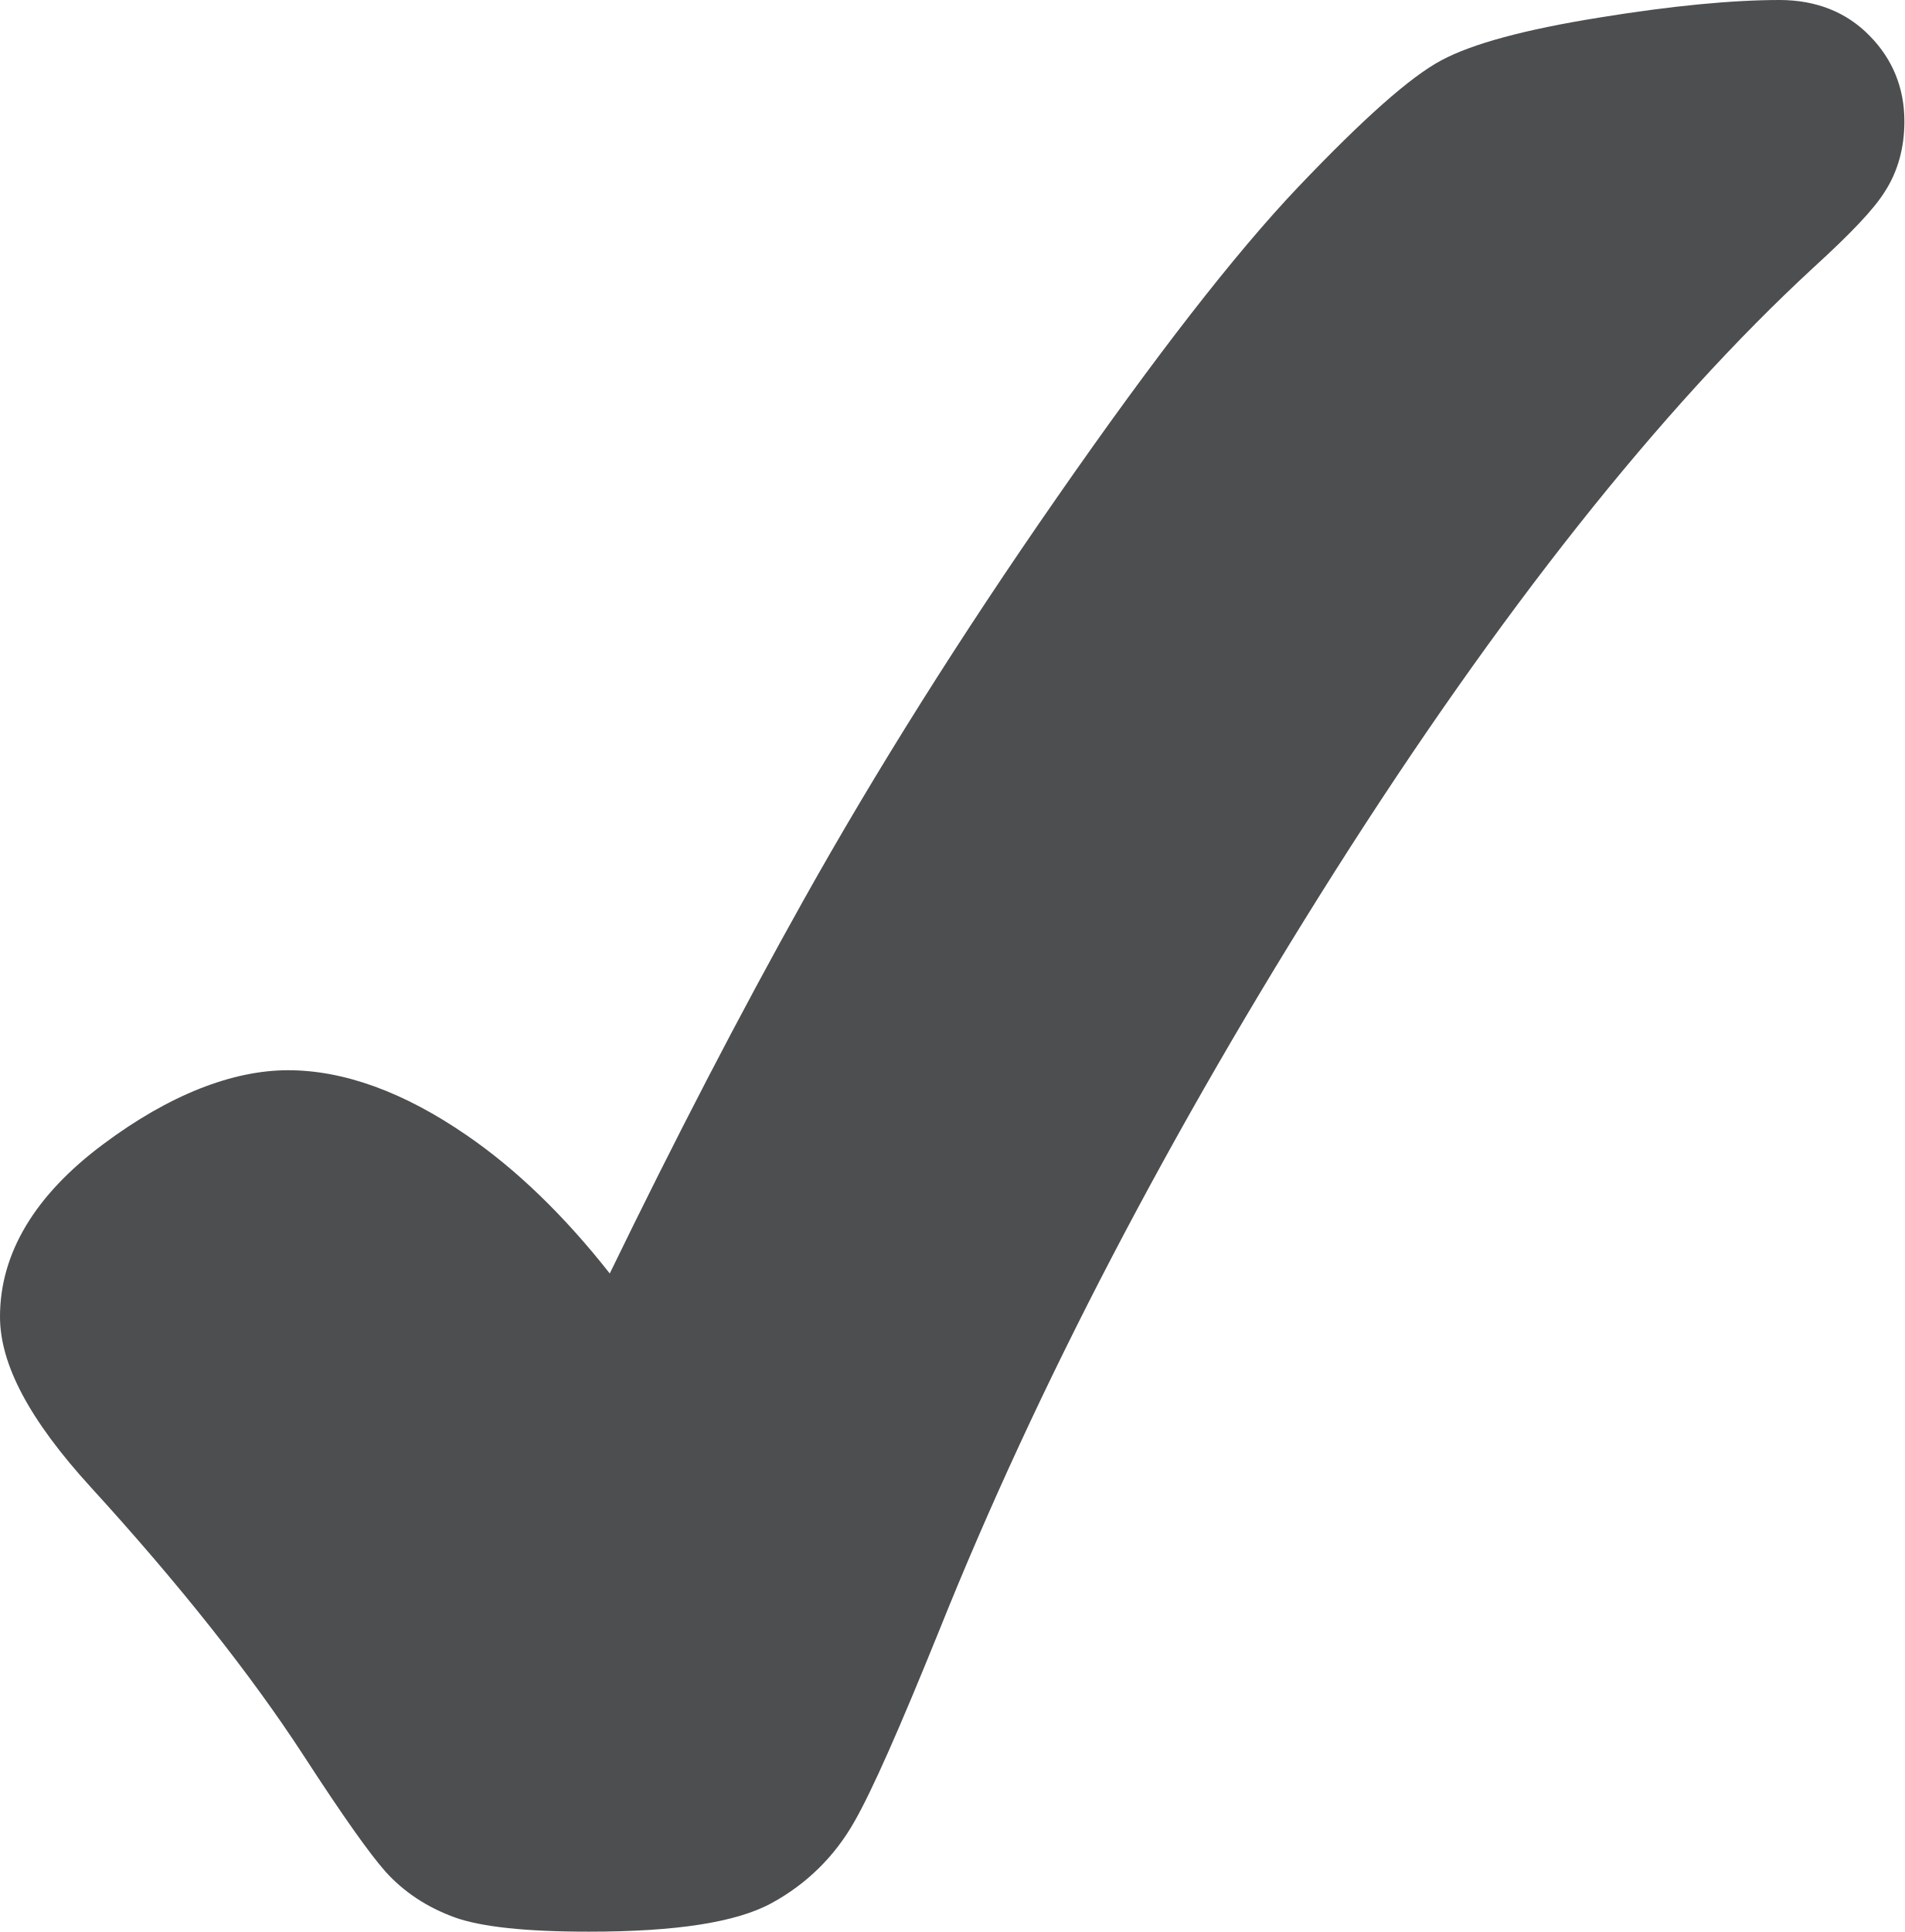
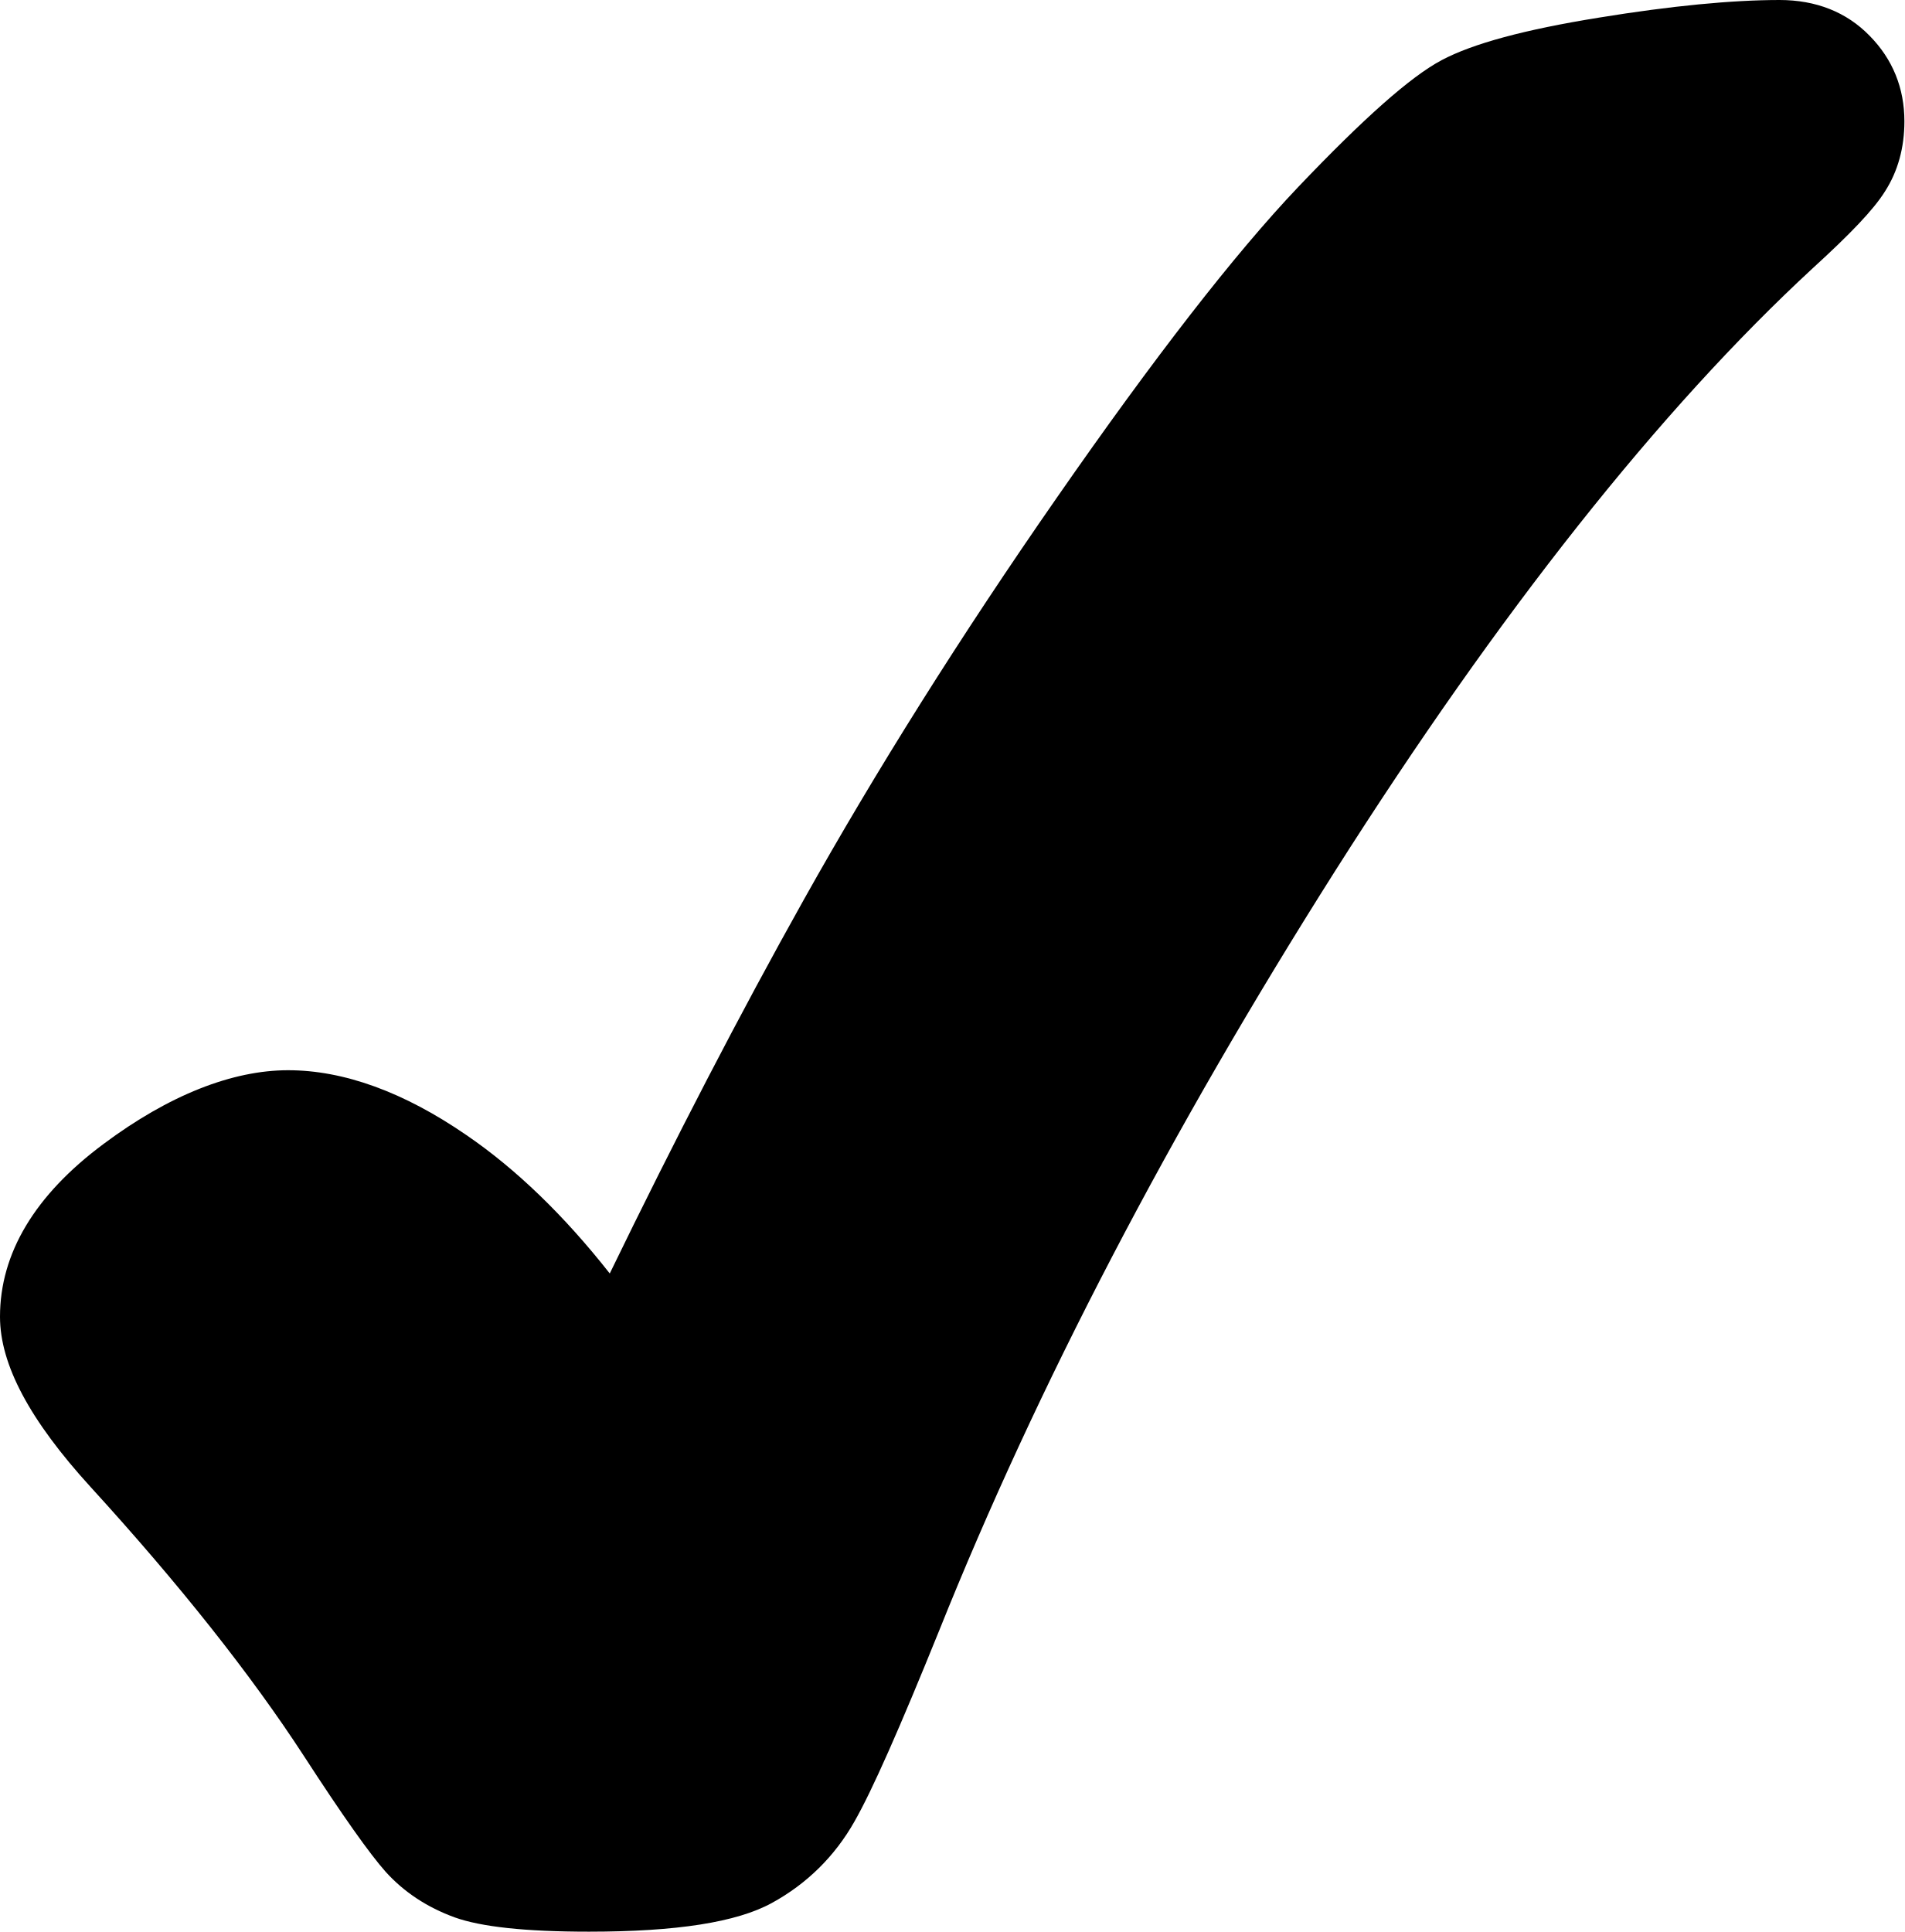
<svg xmlns="http://www.w3.org/2000/svg" id="Layer_2" data-name="Layer 2" viewBox="0 0 58.57 59.41">
  <defs>
    <style>
      .cls-1 {
        fill: #4d4e50;
      }
    </style>
  </defs>
  <g id="Object">
-     <path class="cls-1" d="m54.73,0c-1.47,0-3.34.18-5.55.54-2.3.37-3.89.8-4.85,1.31-.96.51-2.4,1.79-4.41,3.9-1.95,2.05-4.44,5.26-7.42,9.55-2.97,4.27-5.58,8.43-7.78,12.36-1.97,3.52-3.97,7.38-5.97,11.5-1.4-1.78-2.88-3.21-4.4-4.25-1.93-1.33-3.78-2-5.49-2s-3.66.76-5.68,2.27c-2.11,1.57-3.18,3.36-3.18,5.31,0,1.47.91,3.18,2.79,5.24,2.73,2.99,4.93,5.77,6.55,8.26,1.2,1.85,2.03,3.02,2.52,3.57.56.62,1.27,1.09,2.12,1.4.81.29,2.16.44,4.13.44,2.7,0,4.54-.29,5.62-.88,1.08-.59,1.94-1.44,2.54-2.5.55-.96,1.4-2.89,2.61-5.88,3.01-7.51,7.11-15.36,12.17-23.35,5.05-7.96,10-14.21,14.7-18.55,1.15-1.05,1.86-1.79,2.21-2.35.4-.62.6-1.35.6-2.16,0-1.02-.36-1.91-1.07-2.63-.71-.73-1.65-1.1-2.77-1.1Z" />
+     <path className="cls-1" d="m54.73,0c-1.47,0-3.34.18-5.55.54-2.3.37-3.89.8-4.85,1.31-.96.51-2.4,1.79-4.41,3.9-1.95,2.05-4.44,5.26-7.42,9.55-2.97,4.27-5.58,8.43-7.78,12.36-1.97,3.52-3.97,7.38-5.97,11.5-1.4-1.78-2.88-3.21-4.4-4.25-1.93-1.33-3.78-2-5.49-2s-3.66.76-5.68,2.27c-2.11,1.57-3.18,3.36-3.18,5.31,0,1.47.91,3.18,2.79,5.24,2.73,2.99,4.93,5.77,6.55,8.26,1.2,1.85,2.03,3.02,2.52,3.57.56.62,1.27,1.09,2.12,1.4.81.29,2.16.44,4.13.44,2.7,0,4.54-.29,5.62-.88,1.08-.59,1.94-1.44,2.54-2.5.55-.96,1.4-2.89,2.61-5.88,3.01-7.51,7.11-15.36,12.17-23.35,5.05-7.96,10-14.21,14.7-18.55,1.15-1.05,1.86-1.79,2.21-2.35.4-.62.6-1.35.6-2.16,0-1.02-.36-1.91-1.07-2.63-.71-.73-1.65-1.1-2.77-1.1Z" />
  </g>
</svg>
